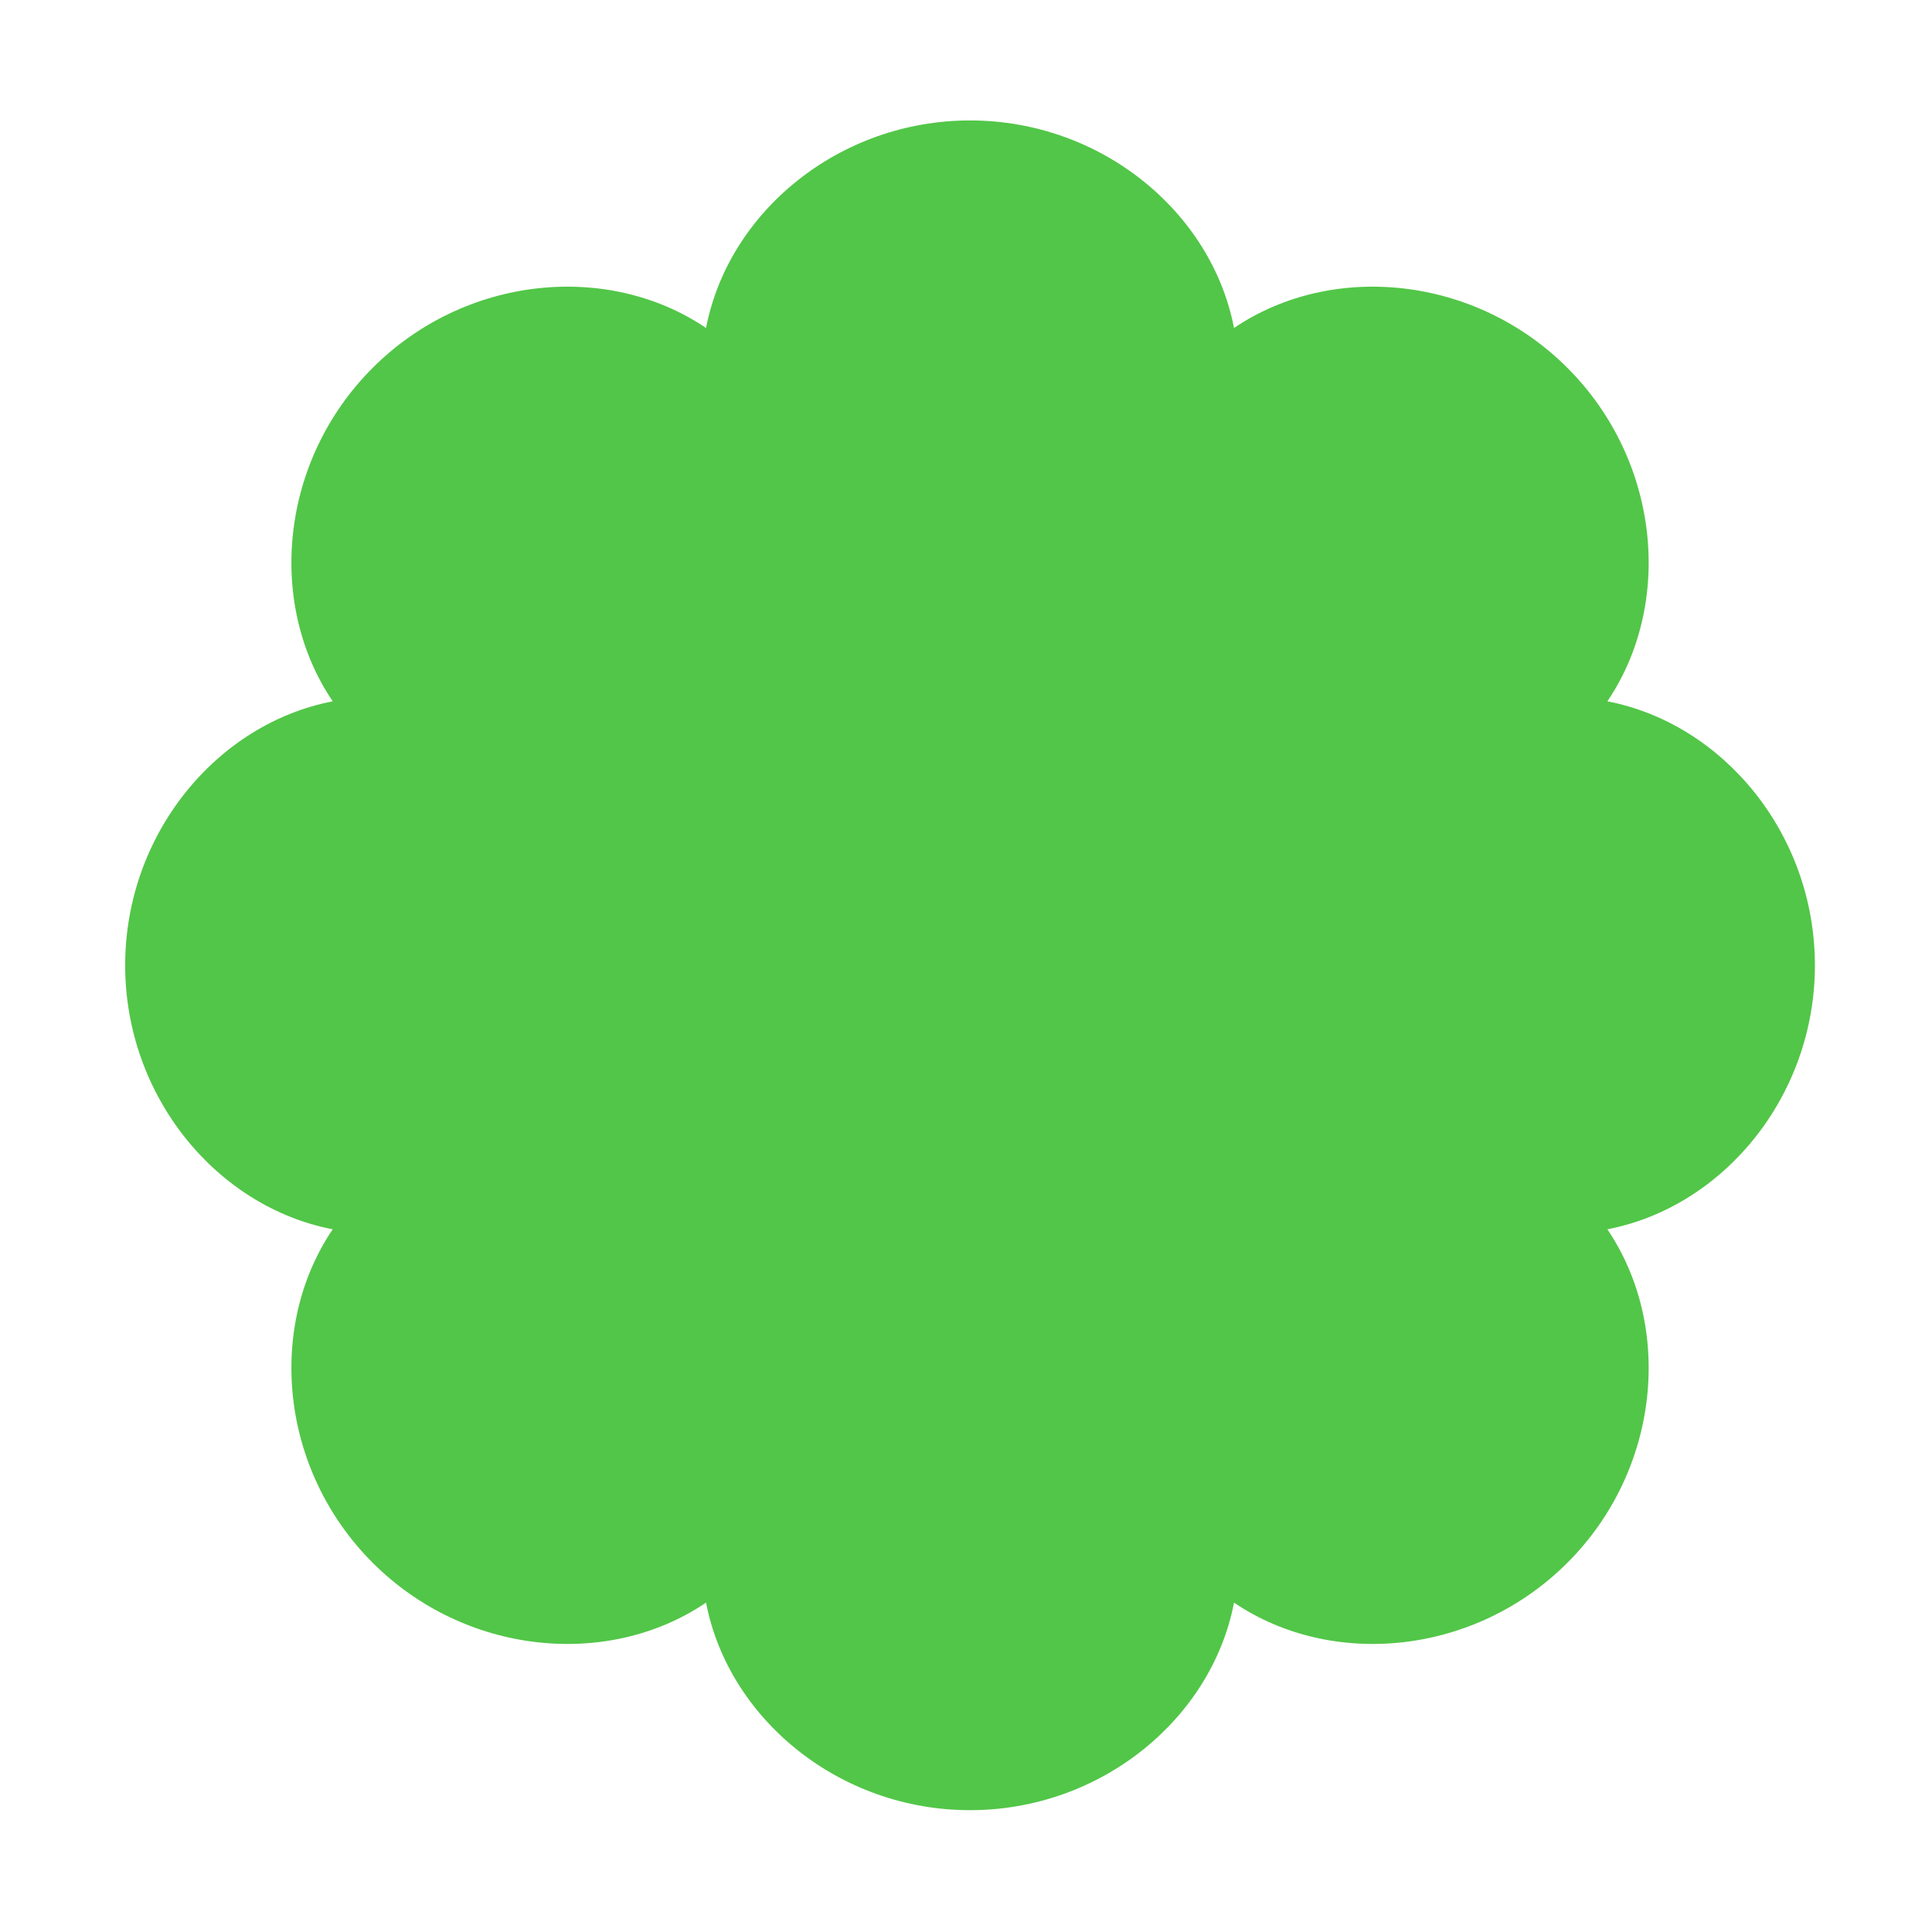
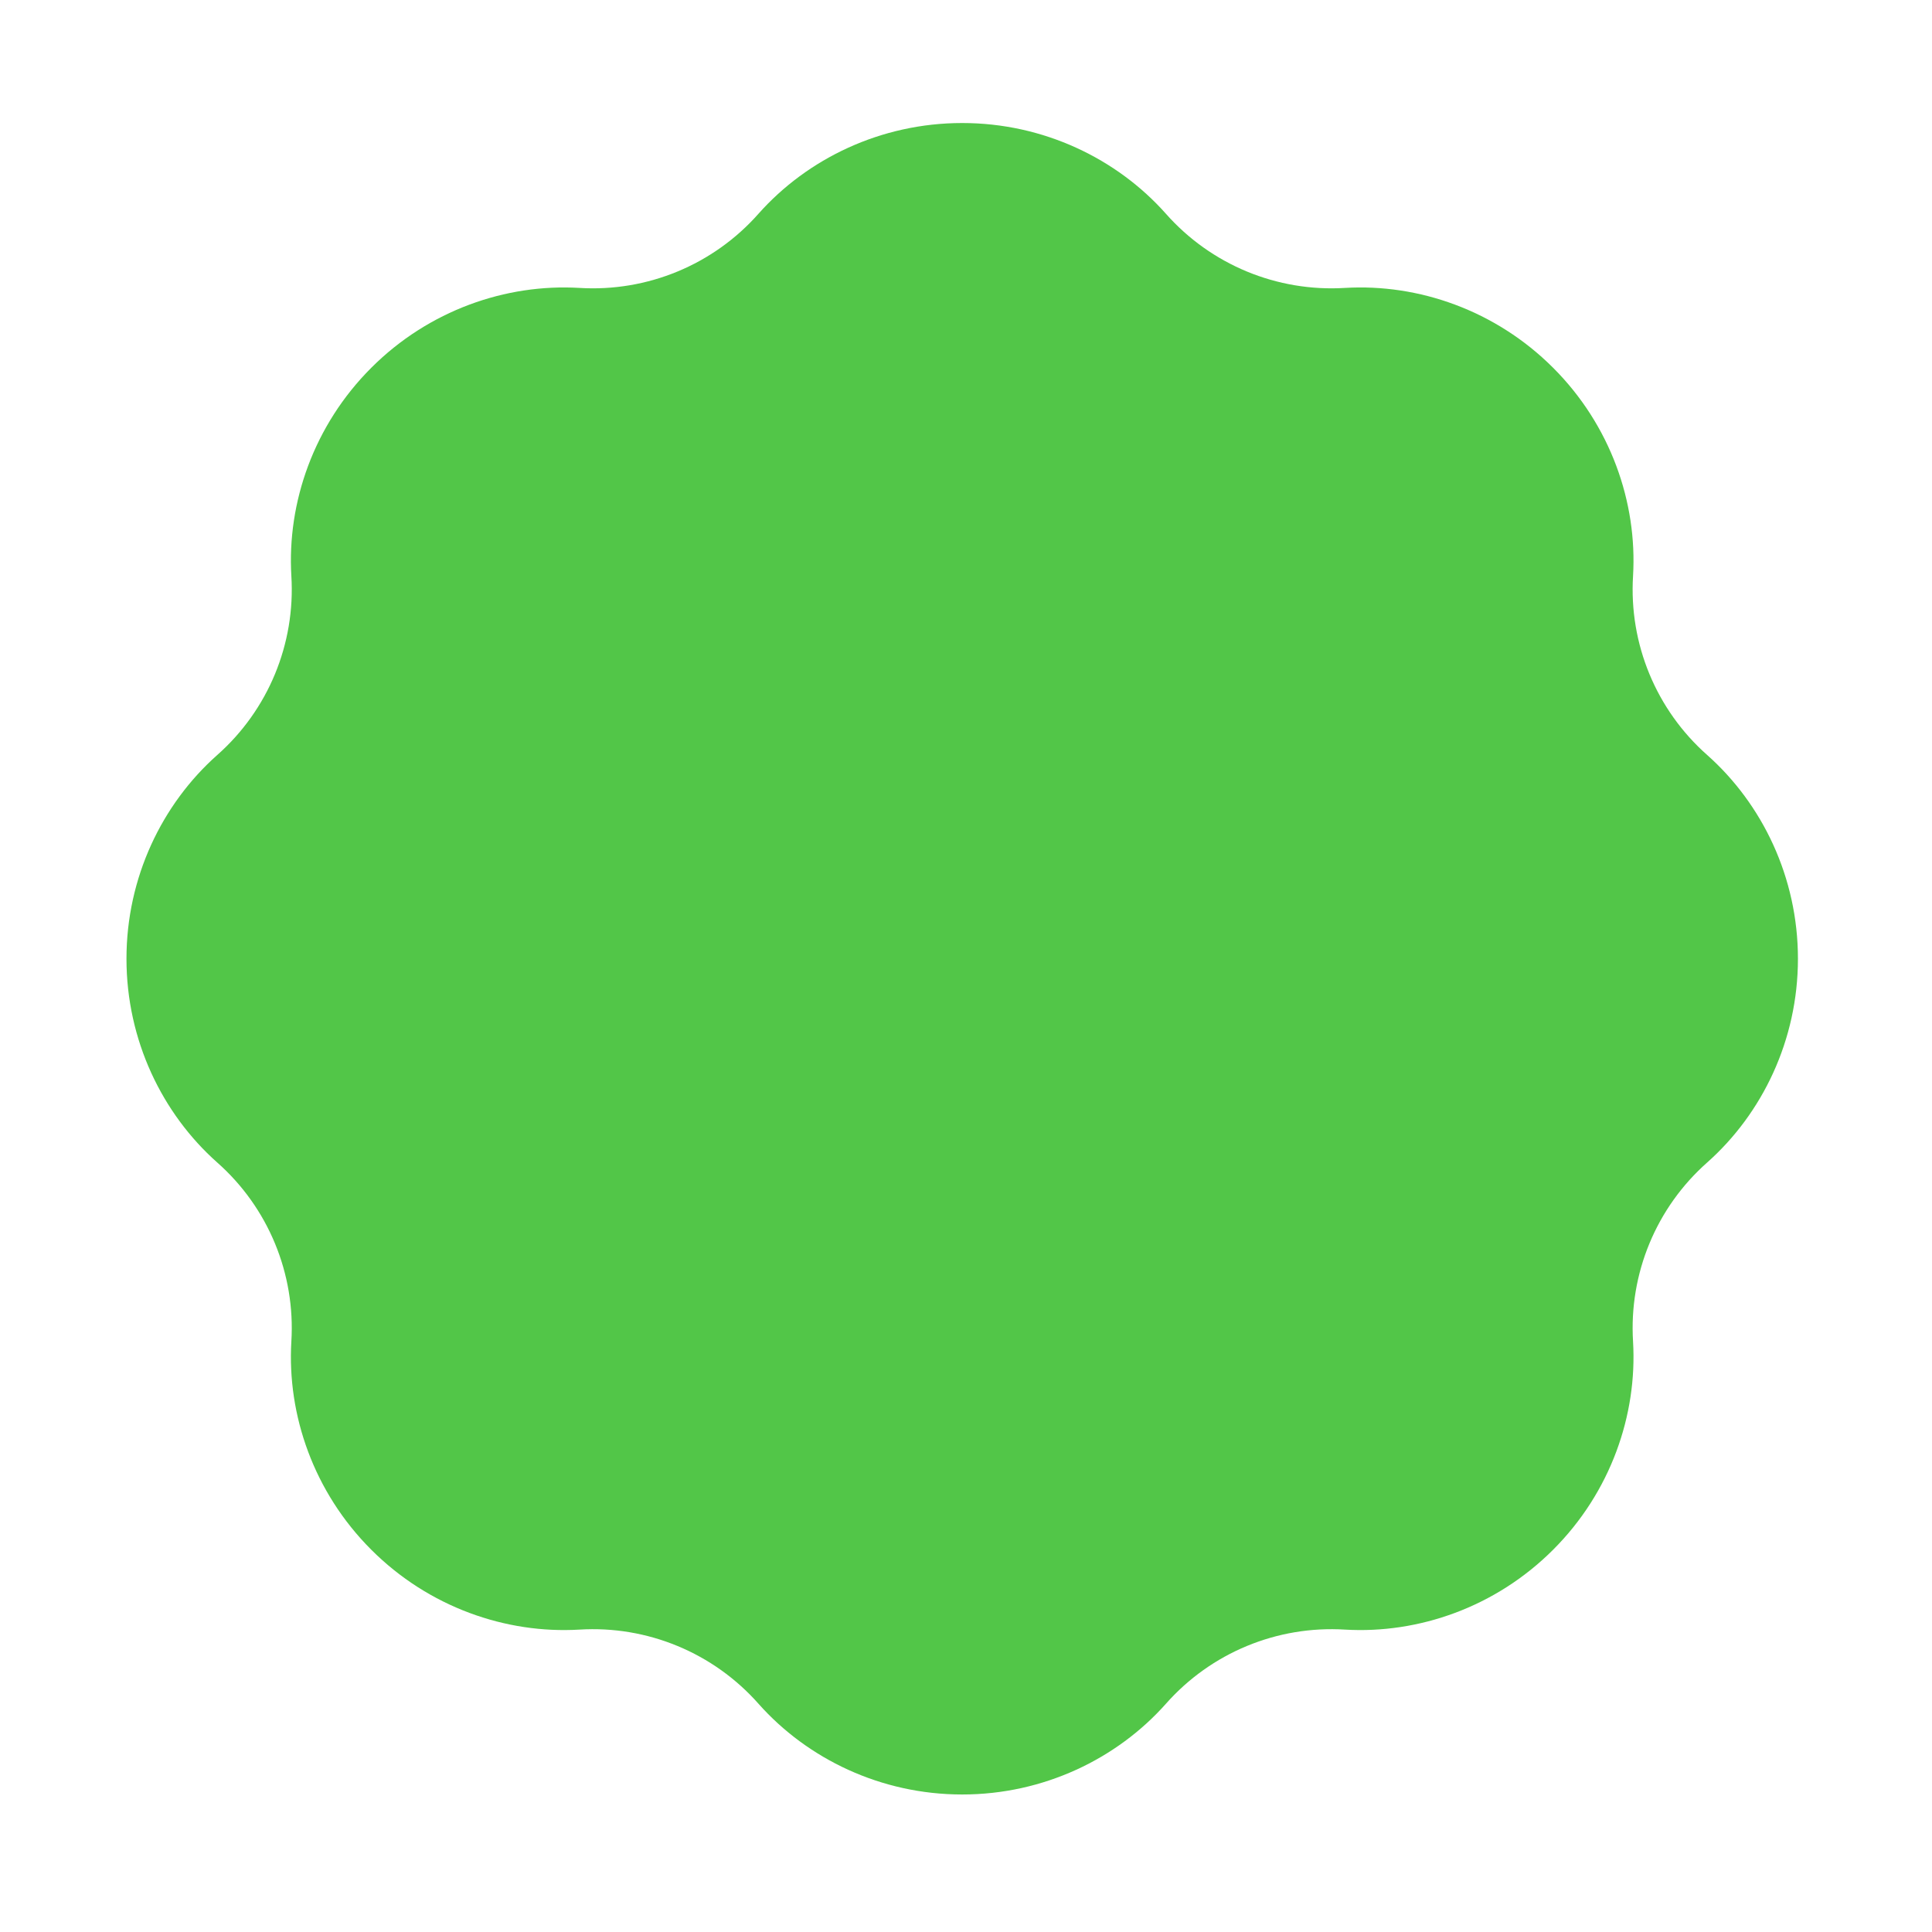
- <svg xmlns="http://www.w3.org/2000/svg" width="100%" height="100%" viewBox="0 0 183 183" version="1.1" xml:space="preserve" style="fill-rule:evenodd;clip-rule:evenodd;stroke-linejoin:round;stroke-miterlimit:2;">
-   <g transform="matrix(1,0,0,1,-222,-444)">
-     <g id="shape10" transform="matrix(1.10786,0,0,1.10786,222.86,444.413)">
-       <rect x="0" y="0" width="164.321" height="164.321" style="fill:none;" />
-       <g transform="matrix(0.902638,0,0,0.902638,-316.877,-319.921)">
-         <path d="M417.074,385.083C419.19,374.089 429.672,365.424 442.079,365.424C454.487,365.424 464.968,374.089 467.084,385.083C476.354,378.806 489.893,380.09 498.666,388.864C507.44,397.637 508.724,411.176 502.447,420.446C513.441,422.562 522.106,433.043 522.106,445.451C522.106,457.858 513.441,468.34 502.447,470.456C508.724,479.726 507.44,493.265 498.666,502.038C489.893,510.812 476.354,512.096 467.084,505.818C464.968,516.812 454.487,525.477 442.079,525.477C429.672,525.477 419.19,516.812 417.074,505.818C407.804,512.096 394.265,510.812 385.492,502.038C376.718,493.265 375.434,479.726 381.712,470.456C370.718,468.34 362.053,457.858 362.053,445.451C362.053,433.043 370.718,422.562 381.712,420.446C375.434,411.176 376.718,397.637 385.492,388.864C394.265,380.09 407.804,378.806 417.074,385.083Z" style="fill:rgb(82,198,72);" />
+ <svg xmlns="http://www.w3.org/2000/svg" width="100%" height="100%" viewBox="0 0 185 185" version="1.1" xml:space="preserve" style="fill-rule:evenodd;clip-rule:evenodd;stroke-linejoin:round;stroke-miterlimit:2;">
+   <g transform="matrix(1,0,0,1,-870,-213)">
+     <g id="shape10" transform="matrix(1.00851,0,0,1.00851,1135.94,213.372)">
+       <rect x="-263.443" y="0" width="182.448" height="182.448" style="fill:none;" />
+       <g id="shape101" transform="matrix(1.09851,0,0,1.09851,-262.591,0.409515)">
+         <rect x="0" y="0" width="164.321" height="164.321" style="fill:none;" />
+         <g transform="matrix(0.902638,0,0,0.902638,-316.877,-319.921)">
+           <path d="M405.42,381.213C411.929,381.615 418.259,378.993 422.577,374.105C427.256,368.841 434.288,365.424 442.079,365.424C449.871,365.424 456.903,368.841 461.58,374.106C465.898,378.993 472.229,381.615 478.738,381.213C485.769,380.798 493.157,383.354 498.666,388.864C504.176,394.373 506.732,401.761 506.317,408.792C505.915,415.301 508.537,421.631 513.425,425.949C518.689,430.627 522.106,437.659 522.106,445.451C522.106,453.242 518.689,460.274 513.424,464.952C508.537,469.27 505.915,475.601 506.317,482.11C506.732,489.141 504.176,496.529 498.666,502.038C493.157,507.548 485.769,510.104 478.738,509.689C472.229,509.286 465.898,511.909 461.581,516.796C456.902,522.06 449.871,525.477 442.079,525.477C434.288,525.477 427.256,522.06 422.578,516.795C418.26,511.908 411.929,509.286 405.42,509.689C398.389,510.104 391.001,507.548 385.492,502.038C379.982,496.529 377.426,489.141 377.841,482.11C378.244,475.601 375.621,469.27 370.734,464.953C365.47,460.274 362.053,453.242 362.053,445.451C362.053,437.659 365.47,430.628 370.734,425.95C375.622,421.632 378.244,415.301 377.841,408.792C377.426,401.761 379.982,394.373 385.492,388.864C391.001,383.354 398.389,380.798 405.42,381.213Z" style="fill:rgb(82,198,72);" />
+         </g>
      </g>
    </g>
  </g>
</svg>
